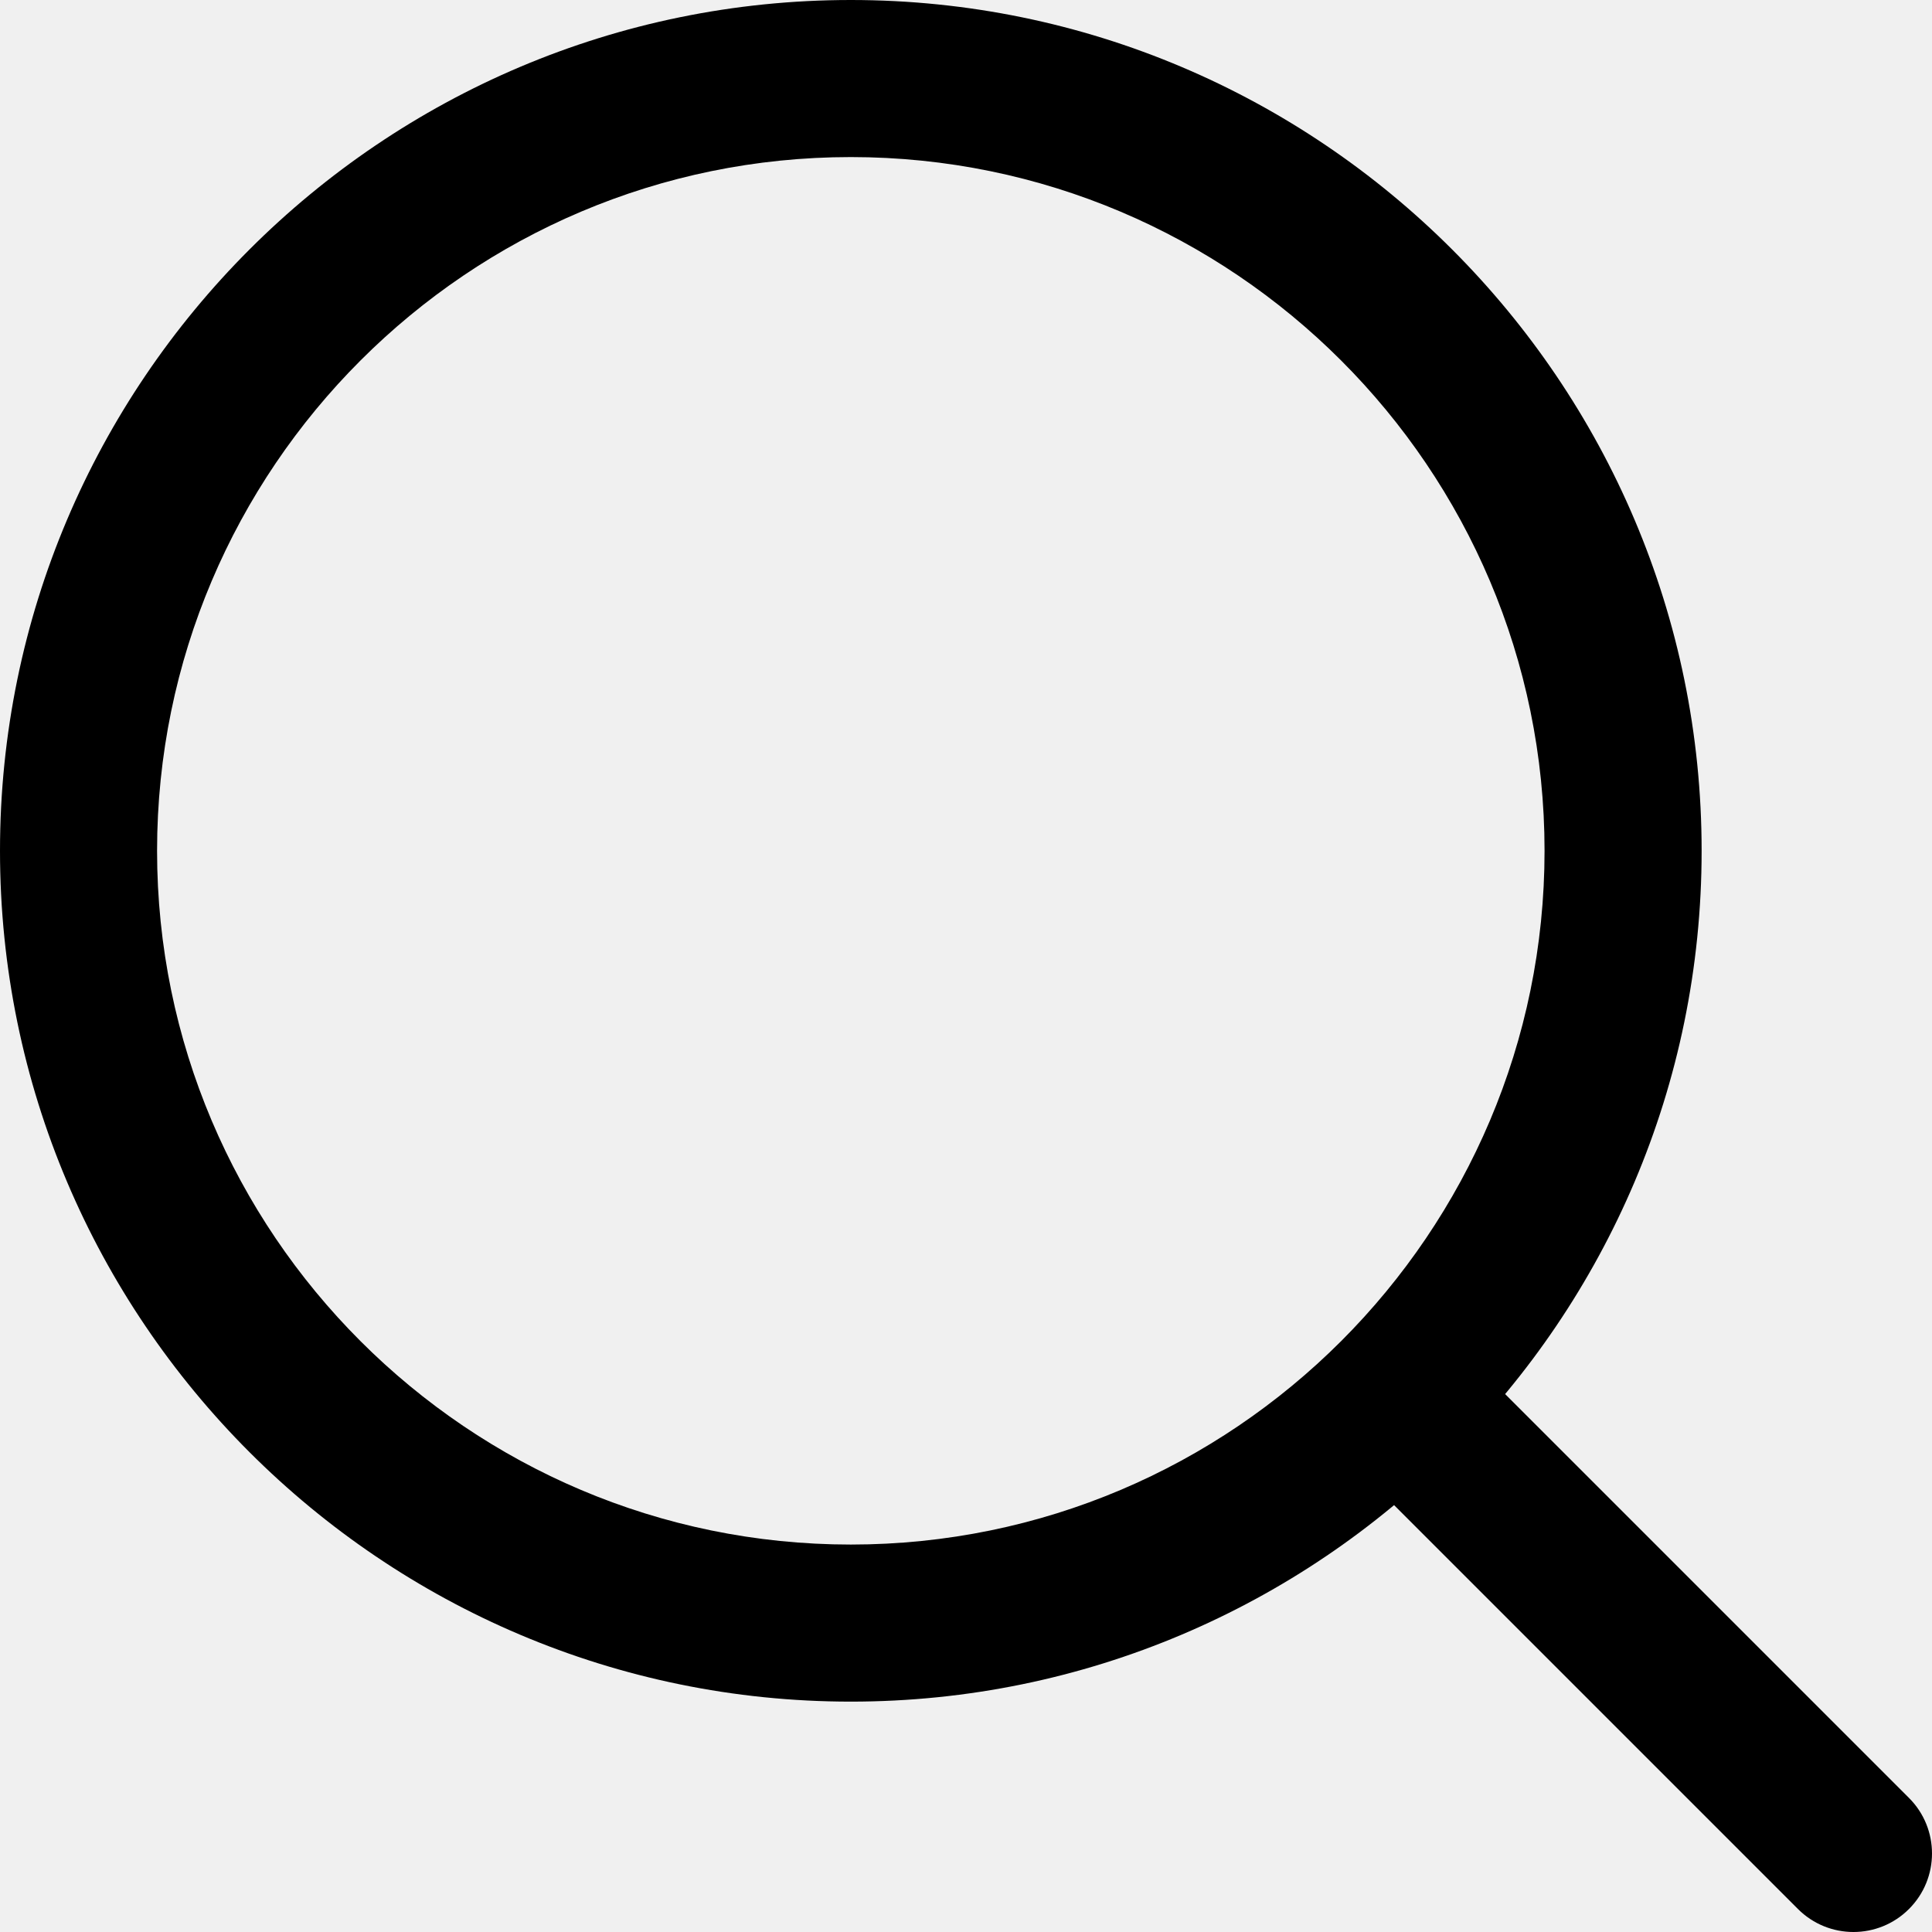
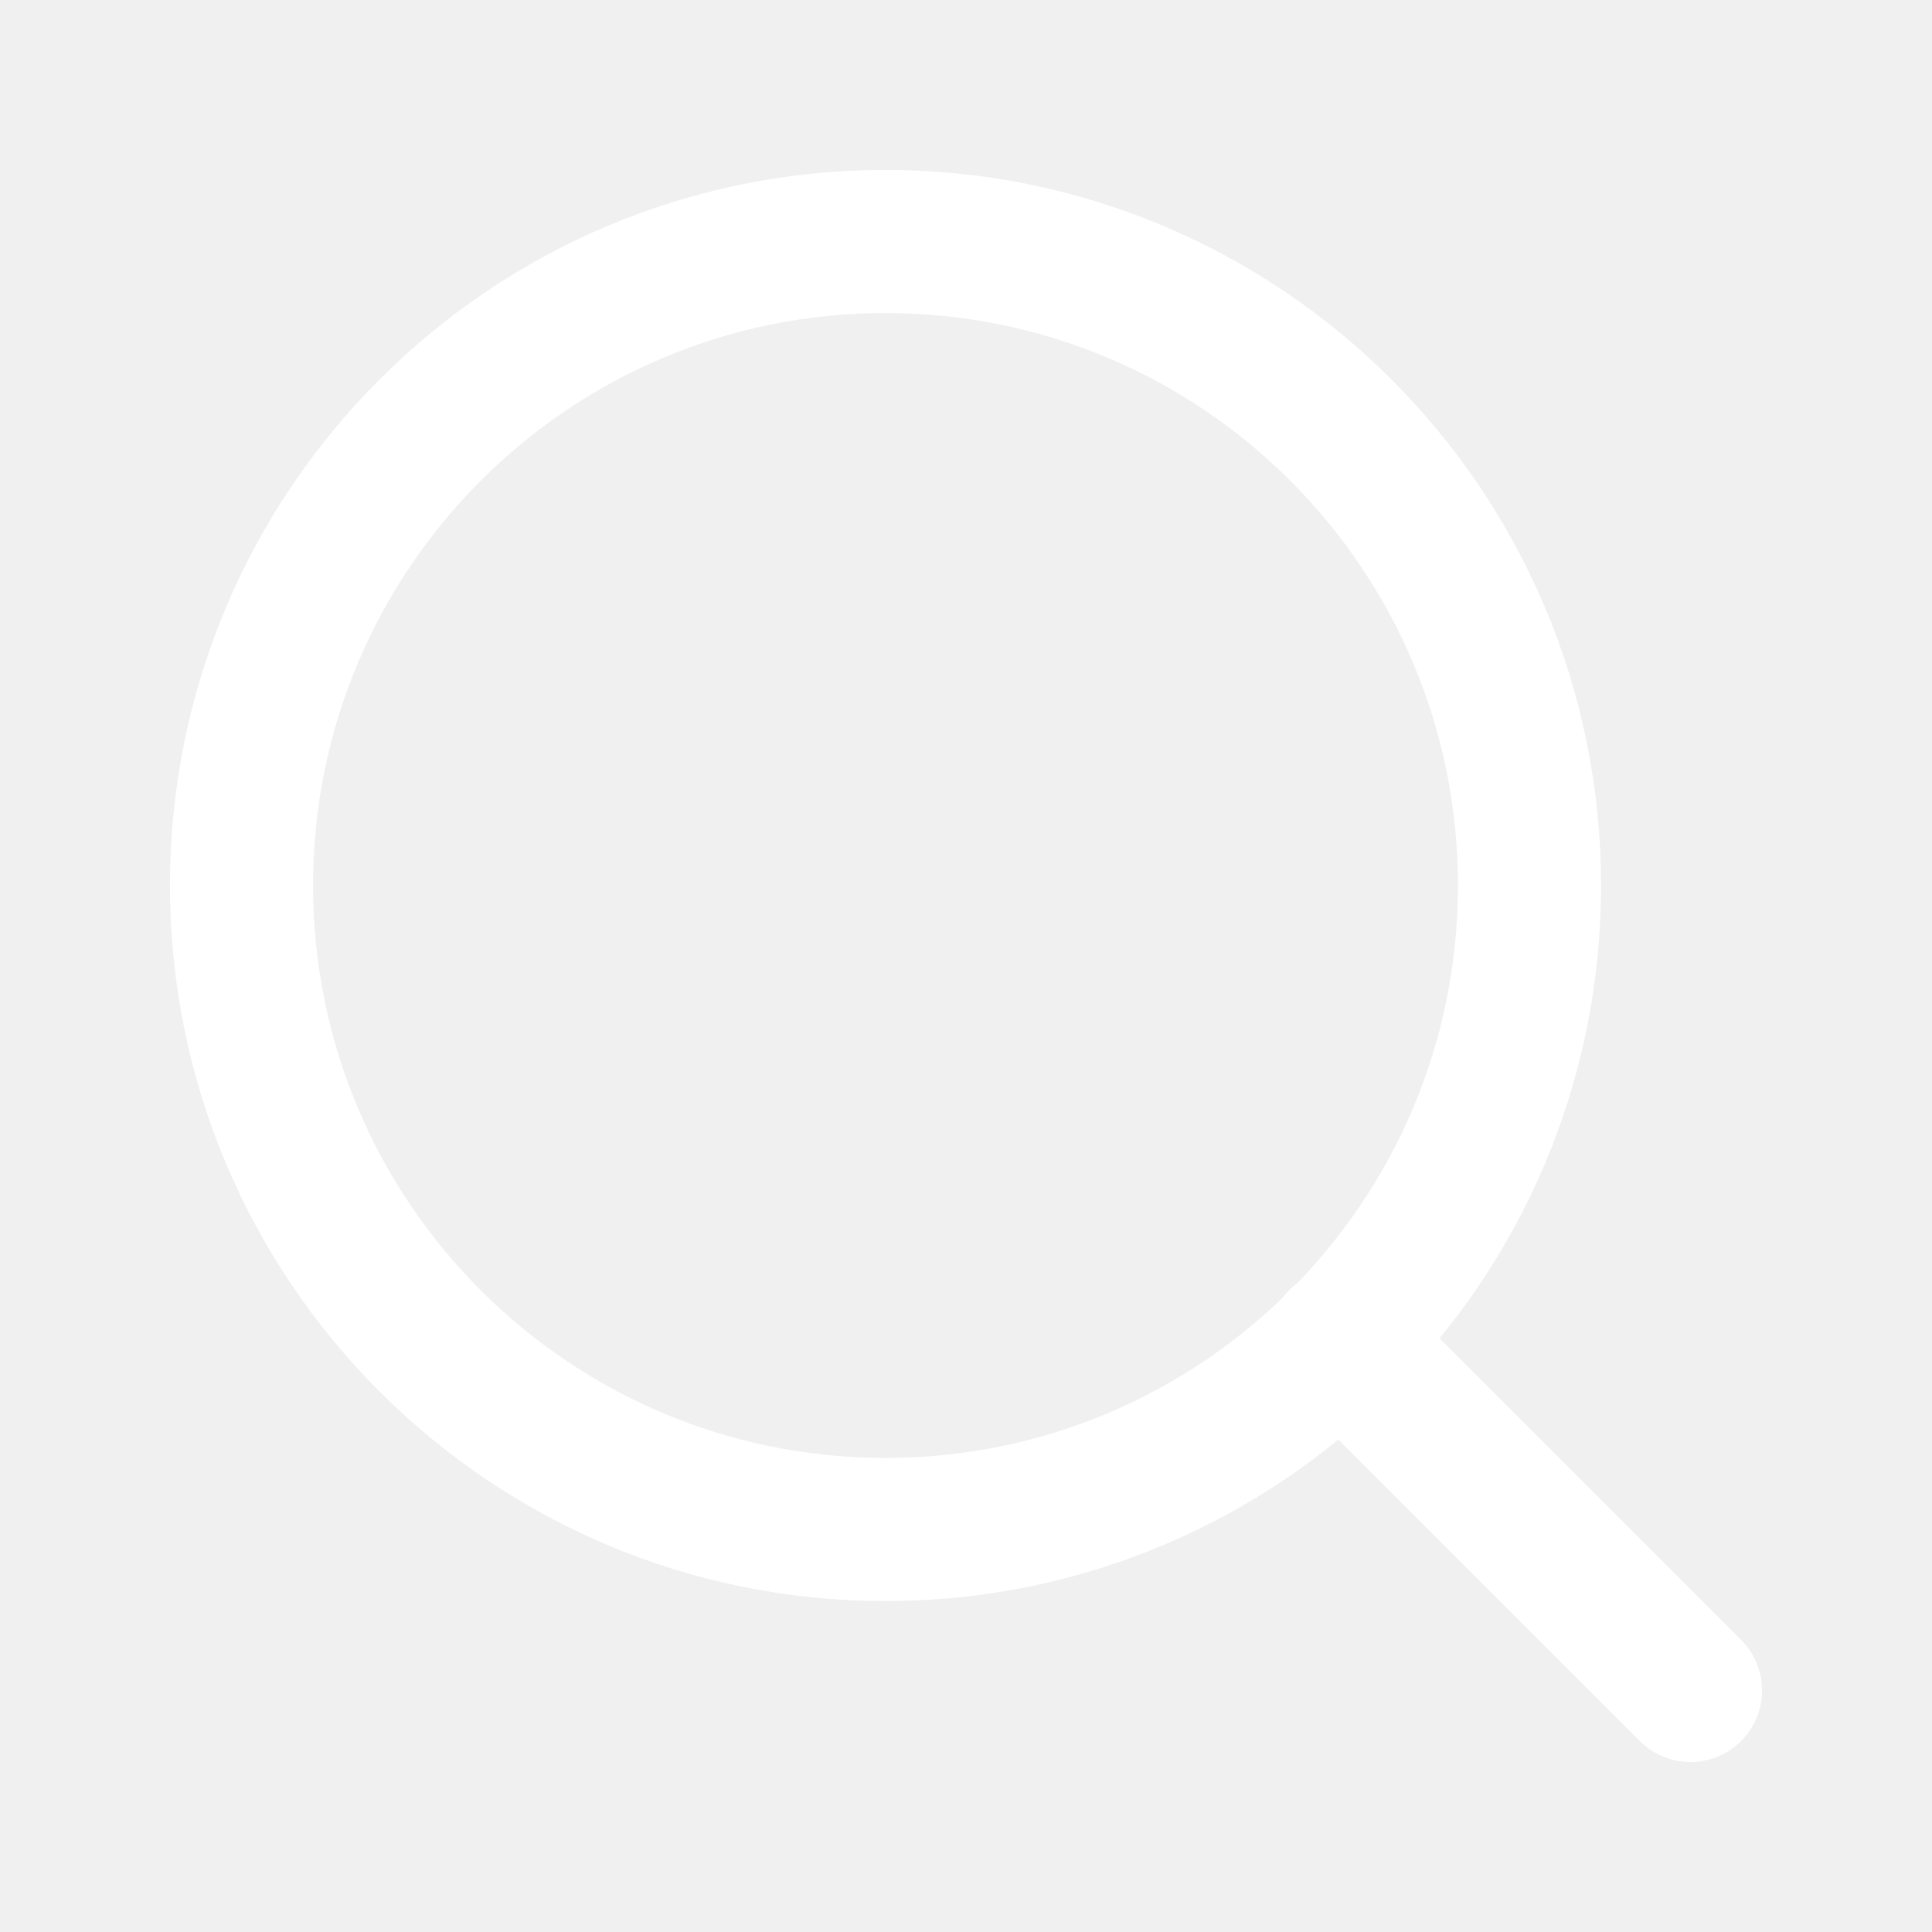
- <svg xmlns="http://www.w3.org/2000/svg" version="1.1" id="Capa_1" x="0px" y="0px" viewBox="0 0 512 512" style="enable-background:new 0 0 512 512;" xml:space="preserve">
-   <g>
-     <g>
-       <path d="M225.474,0C101.151,0,0,101.151,0,225.474c0,124.33,101.151,225.474,225.474,225.474    c124.33,0,225.474-101.144,225.474-225.474C450.948,101.151,349.804,0,225.474,0z M225.474,409.323    c-101.373,0-183.848-82.475-183.848-183.848S124.101,41.626,225.474,41.626s183.848,82.475,183.848,183.848    S326.847,409.323,225.474,409.323z" />
-     </g>
-   </g>
-   <g>
-     <g>
-       <path d="M505.902,476.472L386.574,357.144c-8.131-8.131-21.299-8.131-29.43,0c-8.131,8.124-8.131,21.306,0,29.43l119.328,119.328    c4.065,4.065,9.387,6.098,14.715,6.098c5.321,0,10.649-2.033,14.715-6.098C514.033,497.778,514.033,484.596,505.902,476.472z" />
-     </g>
-   </g>
-   <g>
- </g>
-   <g>
- </g>
-   <g>
- </g>
-   <g>
- </g>
-   <g>
- </g>
-   <g>
- </g>
-   <g>
- </g>
-   <g>
- </g>
-   <g>
- </g>
-   <g>
- </g>
-   <g>
- </g>
-   <g>
- </g>
-   <g>
- </g>
-   <g>
- </g>
-   <g>
- </g>
+ <svg xmlns="http://www.w3.org/2000/svg" width="27" height="27" viewBox="0 0 27 27" fill="none">
+   <path d="M12.375 21.375C17.346 21.375 21.375 17.346 21.375 12.375C21.375 7.404 17.346 3.375 12.375 3.375C7.404 3.375 3.375 7.404 3.375 12.375C3.375 17.346 7.404 21.375 12.375 21.375Z" stroke="white" stroke-width="2" stroke-linecap="round" stroke-linejoin="round" />
+   <path d="M23.625 23.625L18.731 18.731" stroke="white" stroke-width="2" stroke-linecap="round" stroke-linejoin="round" />
</svg>
